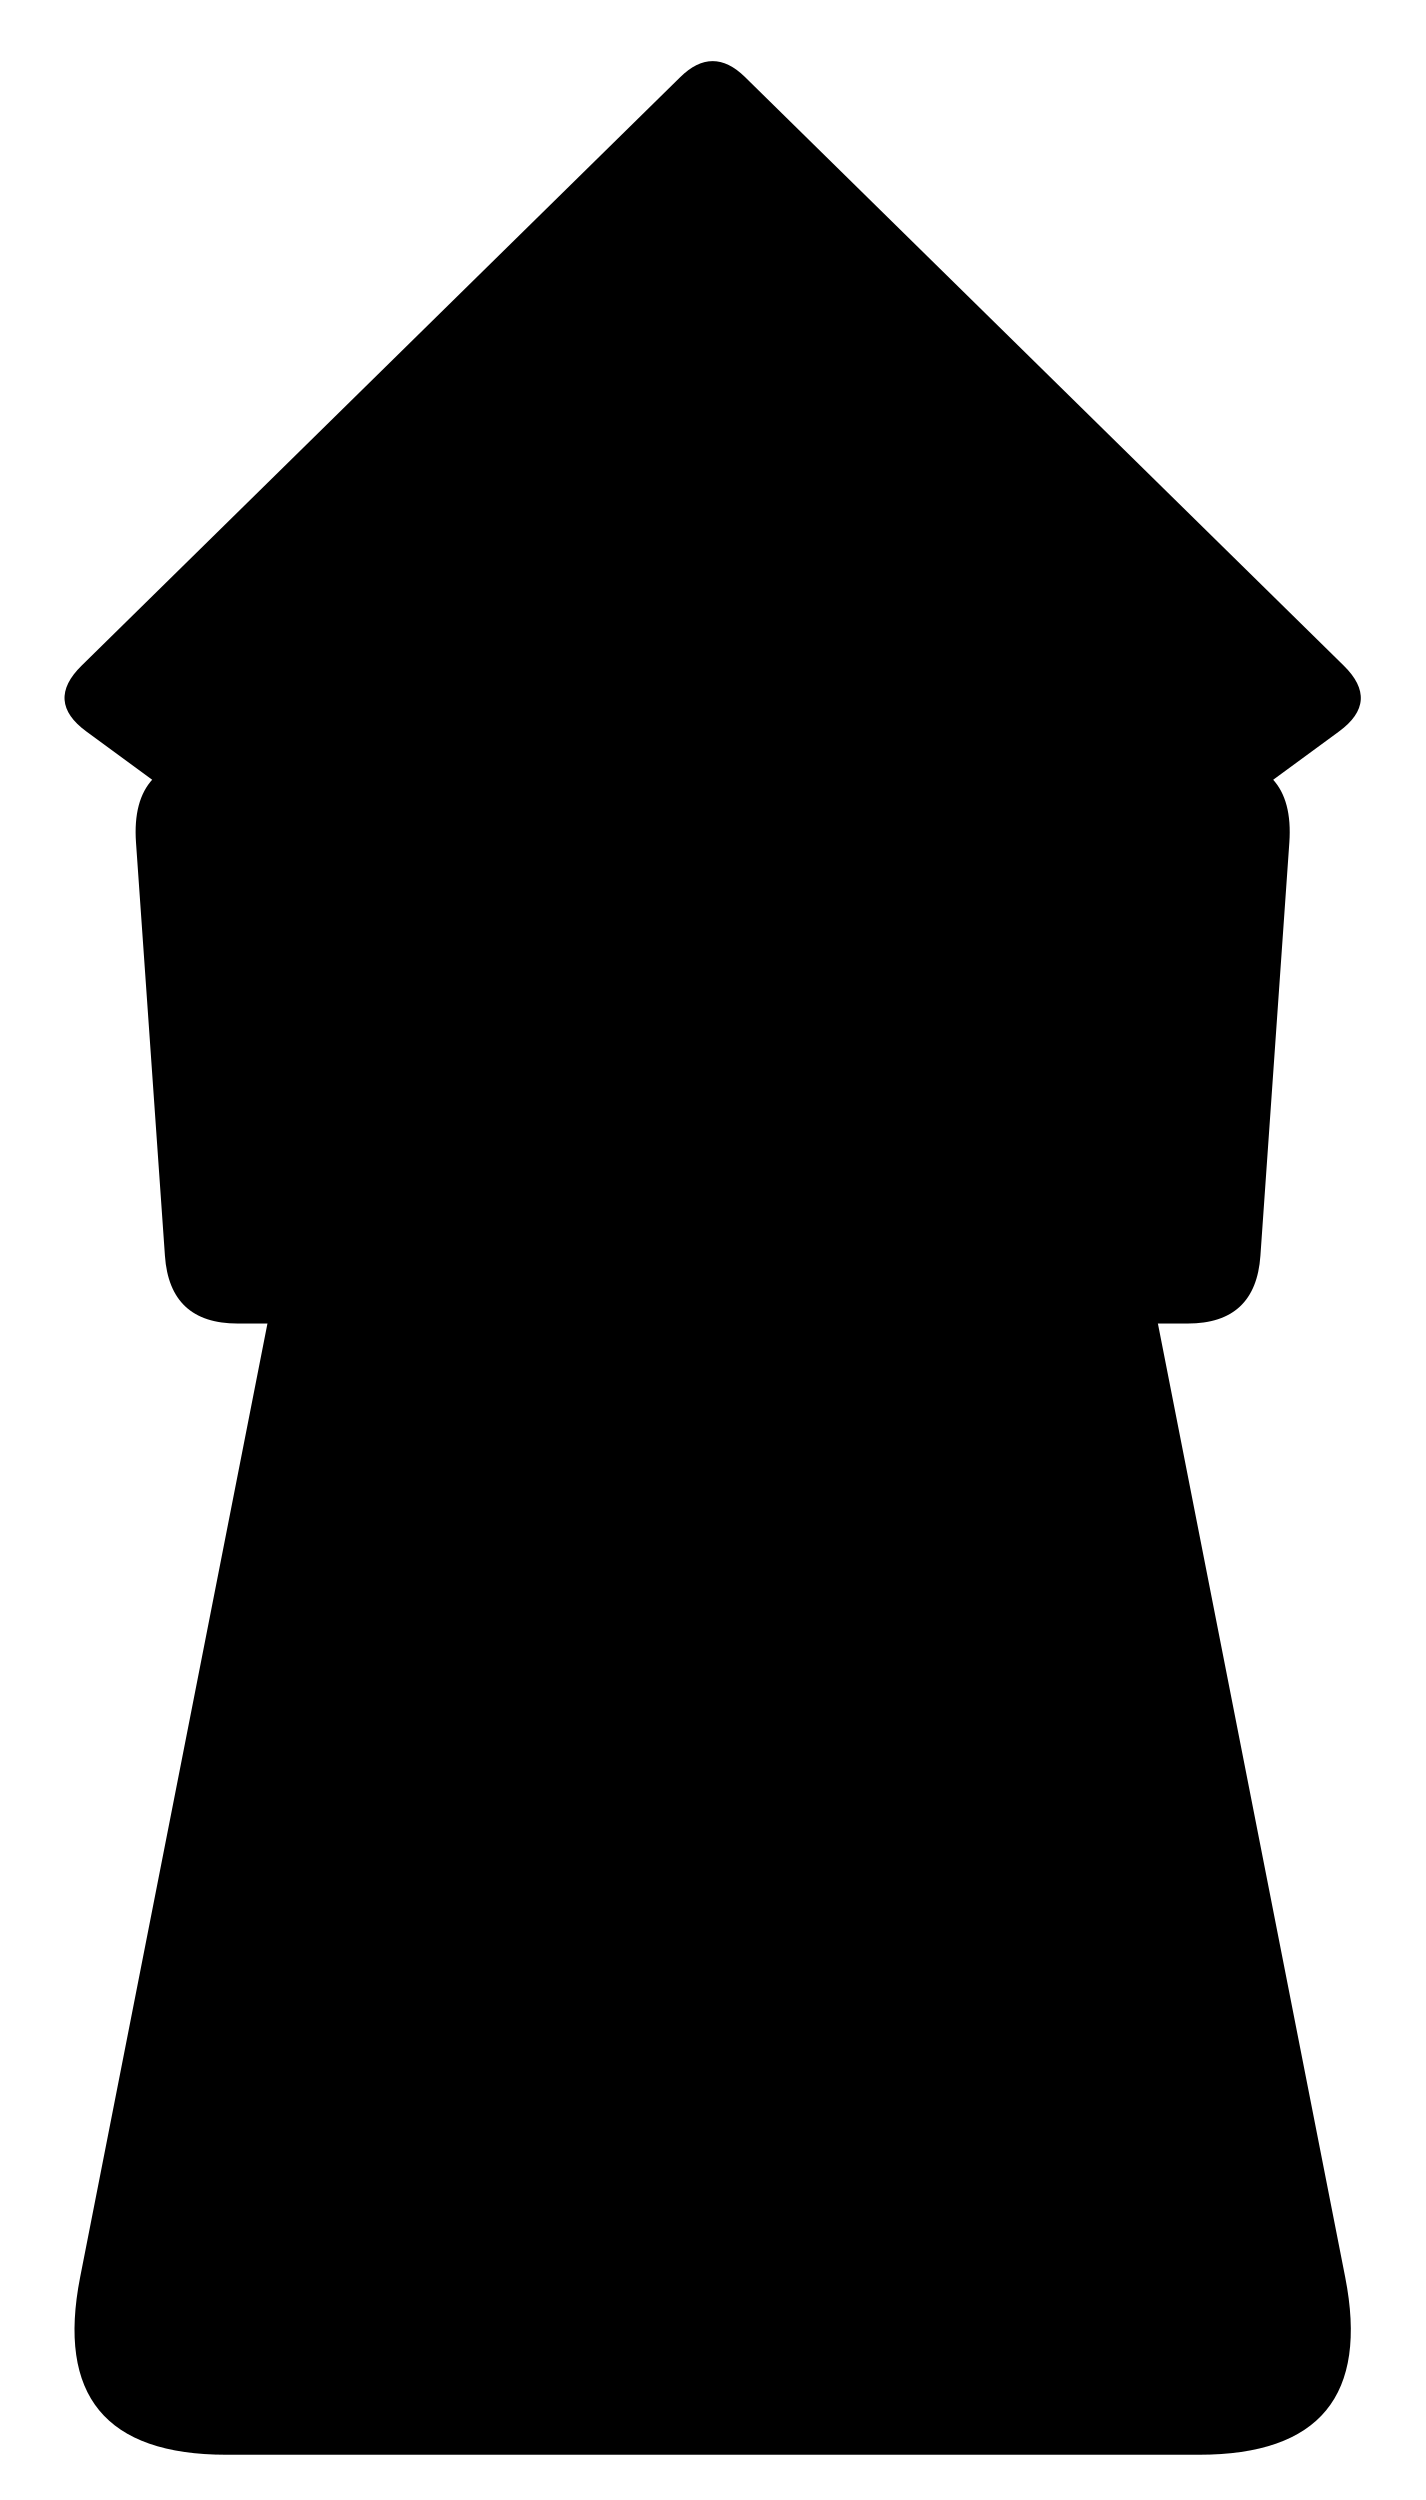
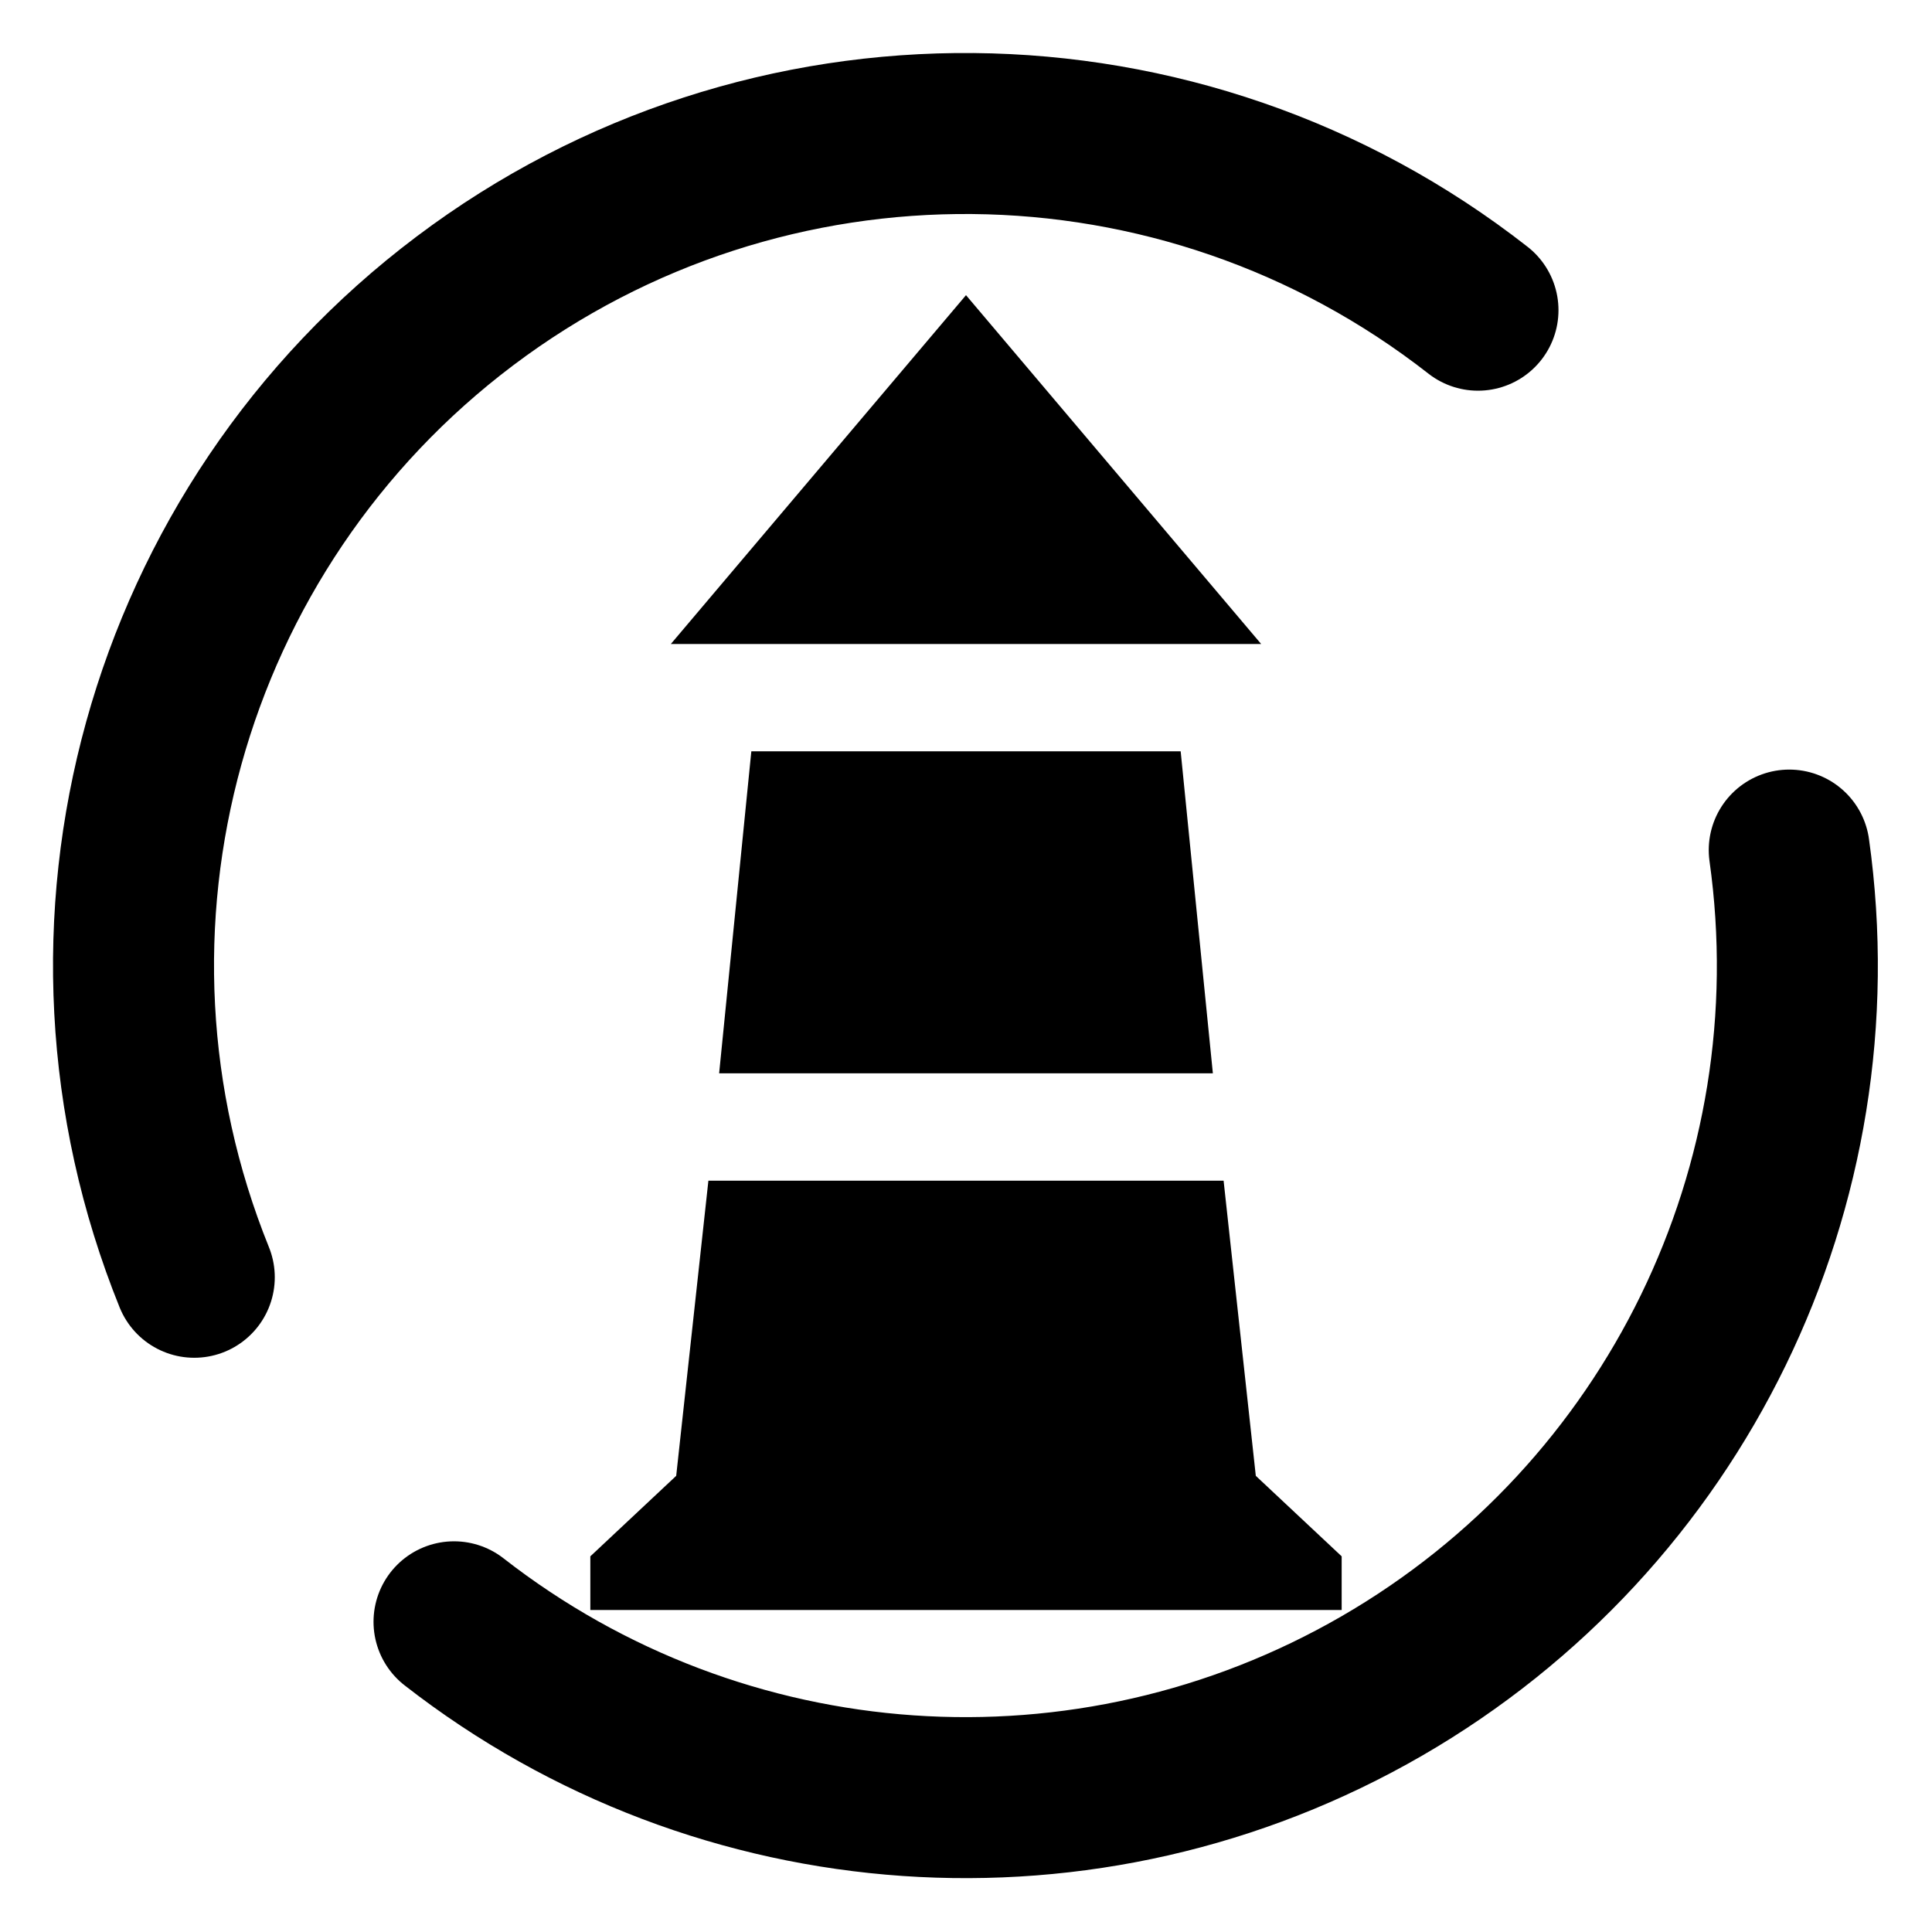
- <svg xmlns="http://www.w3.org/2000/svg" viewBox="234 80 504 884" fill="currentColor">
-   <path d="M 332.60 527.47 Q 338.00 500.00 366.00 500.00 L 606.00 500.00 Q 634.00 500.00 639.40 527.47 L 709.66 885.20 Q 722.00 948.00 658.00 948.00 L 314.00 948.00 Q 250.00 948.00 262.34 885.20 Z" />
-   <path d="M 282.09 377.93 Q 280.00 348.00 310.00 348.00 L 662.00 348.00 Q 692.00 348.00 689.91 377.93 L 679.68 524.06 Q 678.00 548.00 654.00 548.00 L 318.00 548.00 Q 294.00 548.00 292.32 524.06 Z" />
-   <path d="M 474.59 107.22 Q 486.00 96.00 497.41 107.22 L 709.16 315.38 Q 722.00 328.00 707.48 338.64 L 671.68 364.90 Q 662.00 372.00 650.00 372.00 L 322.00 372.00 Q 310.00 372.00 300.32 364.90 L 264.52 338.64 Q 250.00 328.00 262.84 315.38 Z" />
+ <svg xmlns="http://www.w3.org/2000/svg" viewBox="0 0 18 18" fill="currentColor">
+   <path d="M 13.77 2.89 A 7.75 7.75 0 0 0 1.81 11.9" fill="none" stroke="currentColor" stroke-width="1.5" stroke-linecap="round" />
+   <path d="M 4.23 15.11 A 7.75 7.75 0 0 0 16.67 7.92" fill="none" stroke="currentColor" stroke-width="1.5" stroke-linecap="round" />
+   <path d="M 9 2.75 L 11.75 6 L 6.25 6 Z" />
+   <path d="M 7 7 L 11 7 L 11.3 10 L 6.7 10 Z" />
+   <path d="M 6.6 11 L 11.4 11 L 11.7 13.75 L 12.5 14.5 L 12.5 15 L 5.5 15 L 5.5 14.5 L 6.3 13.75 Z" />
</svg>
